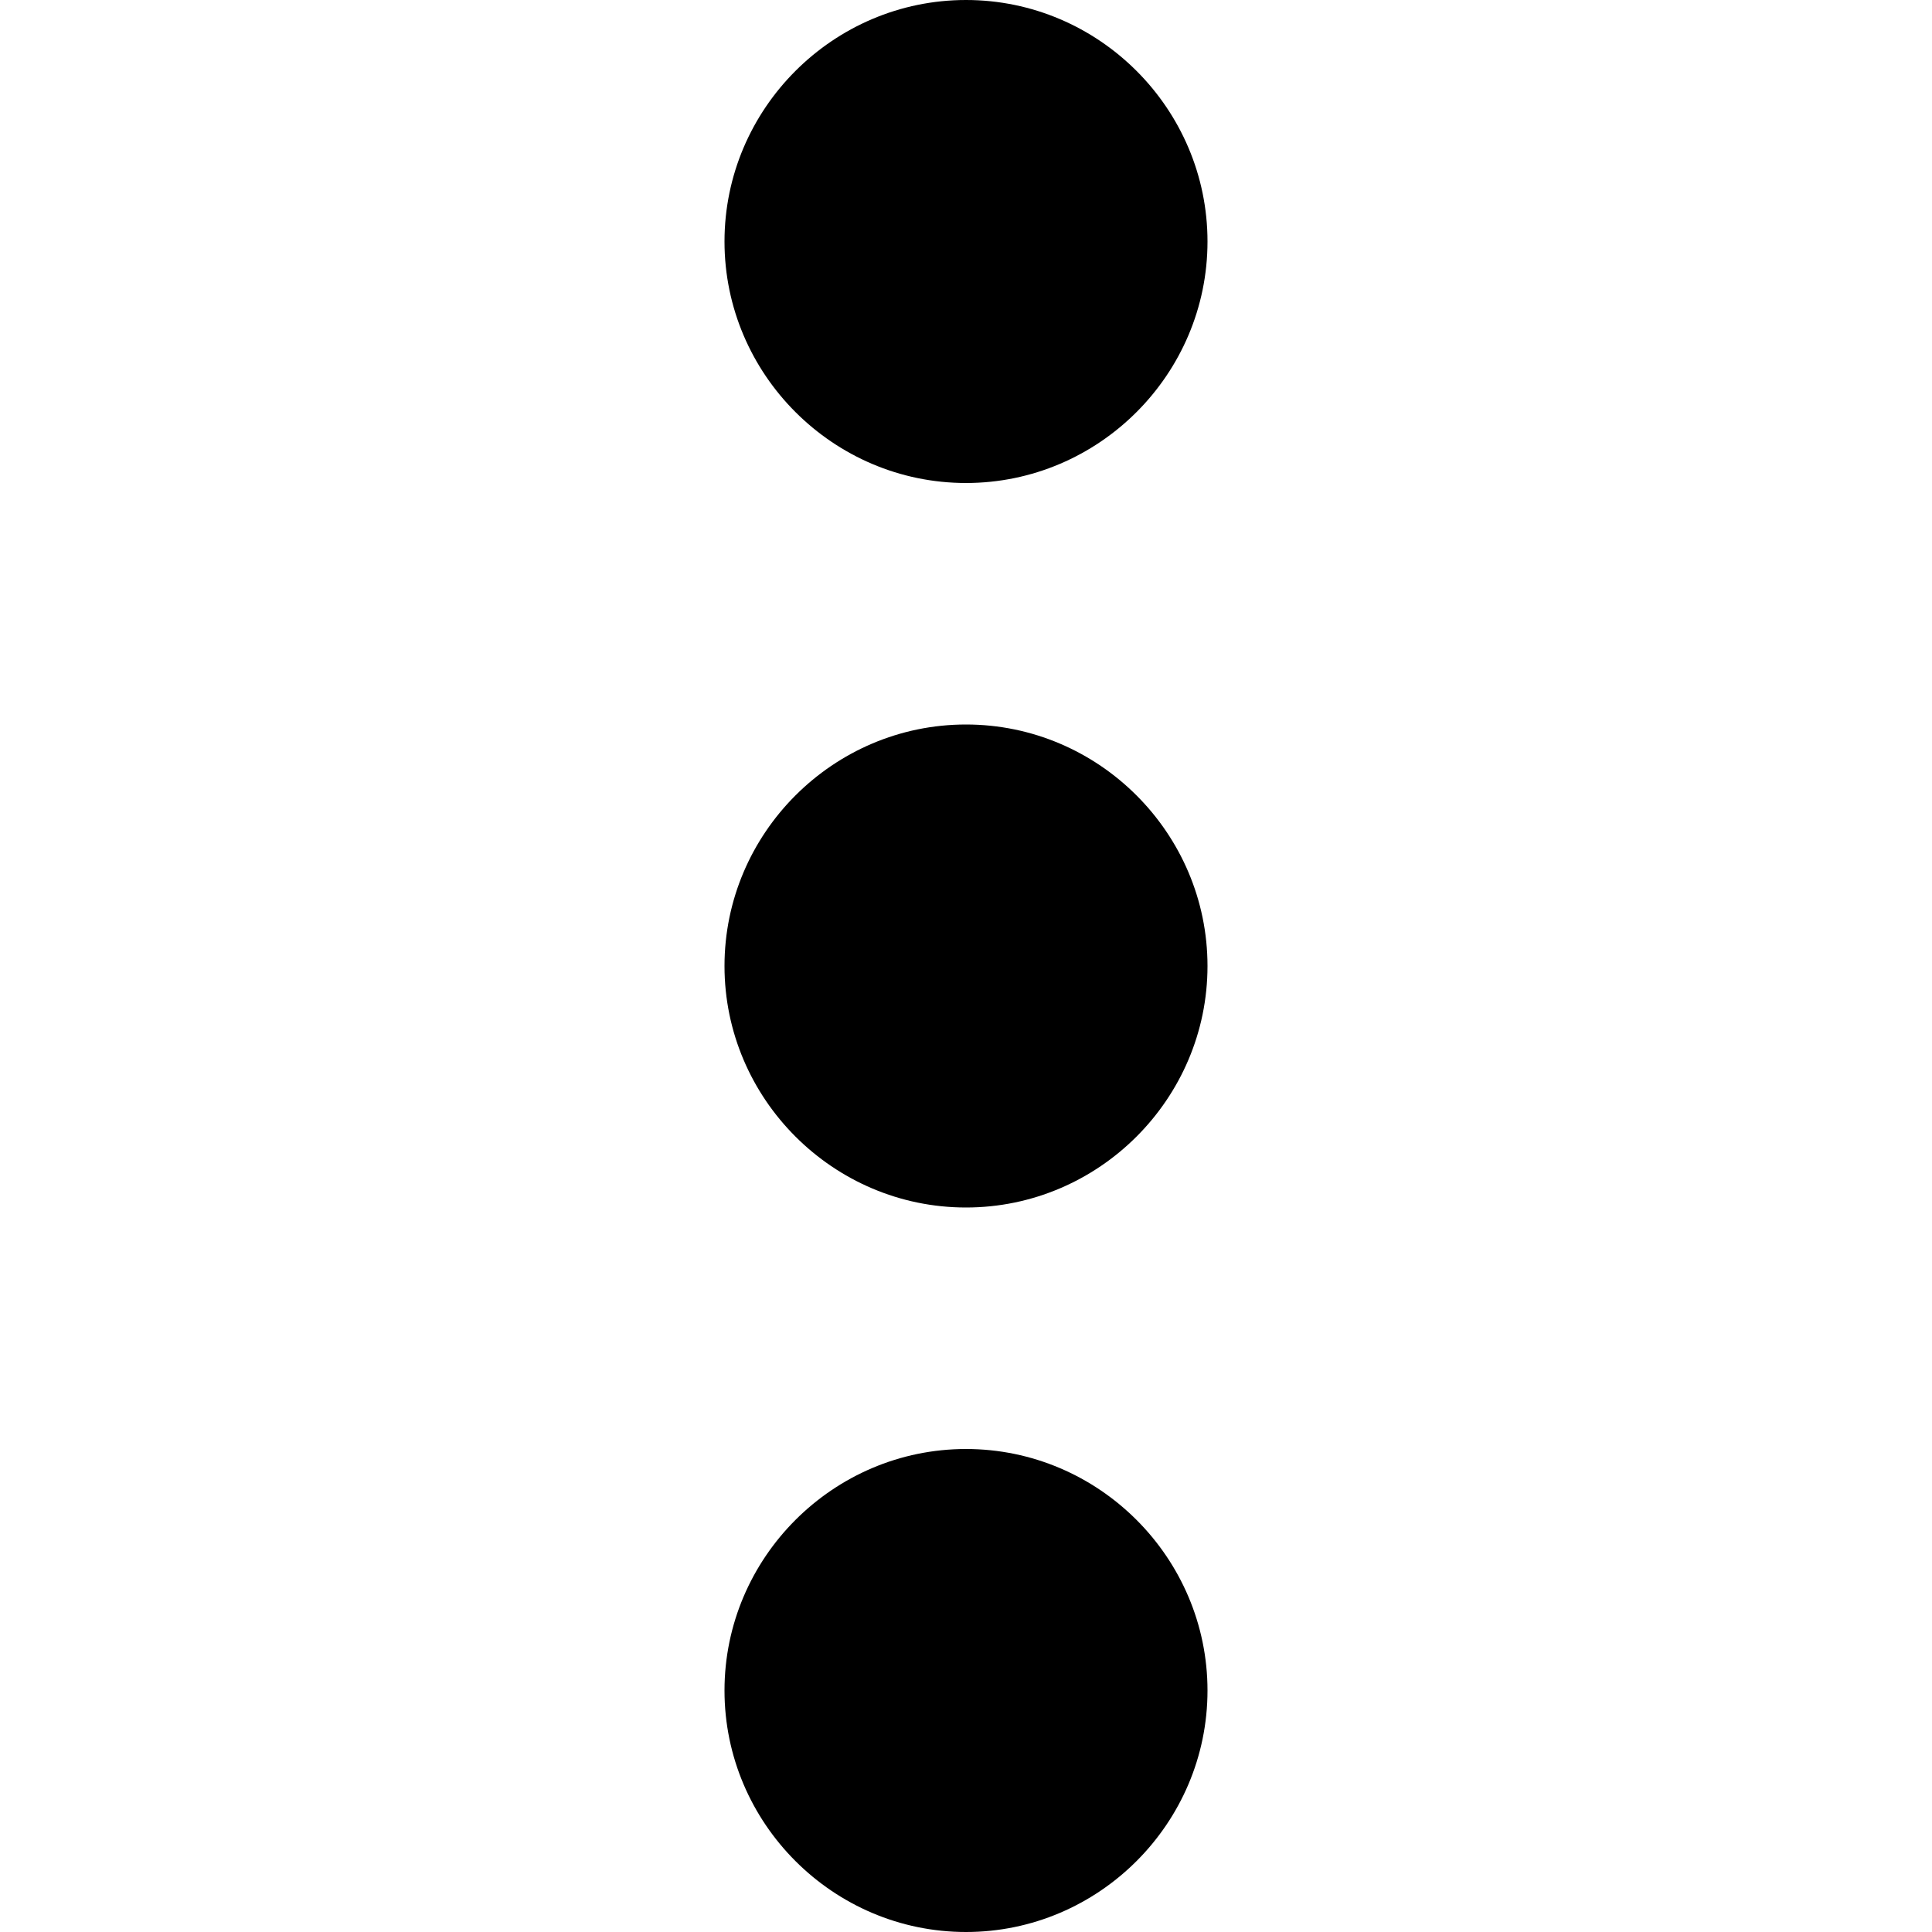
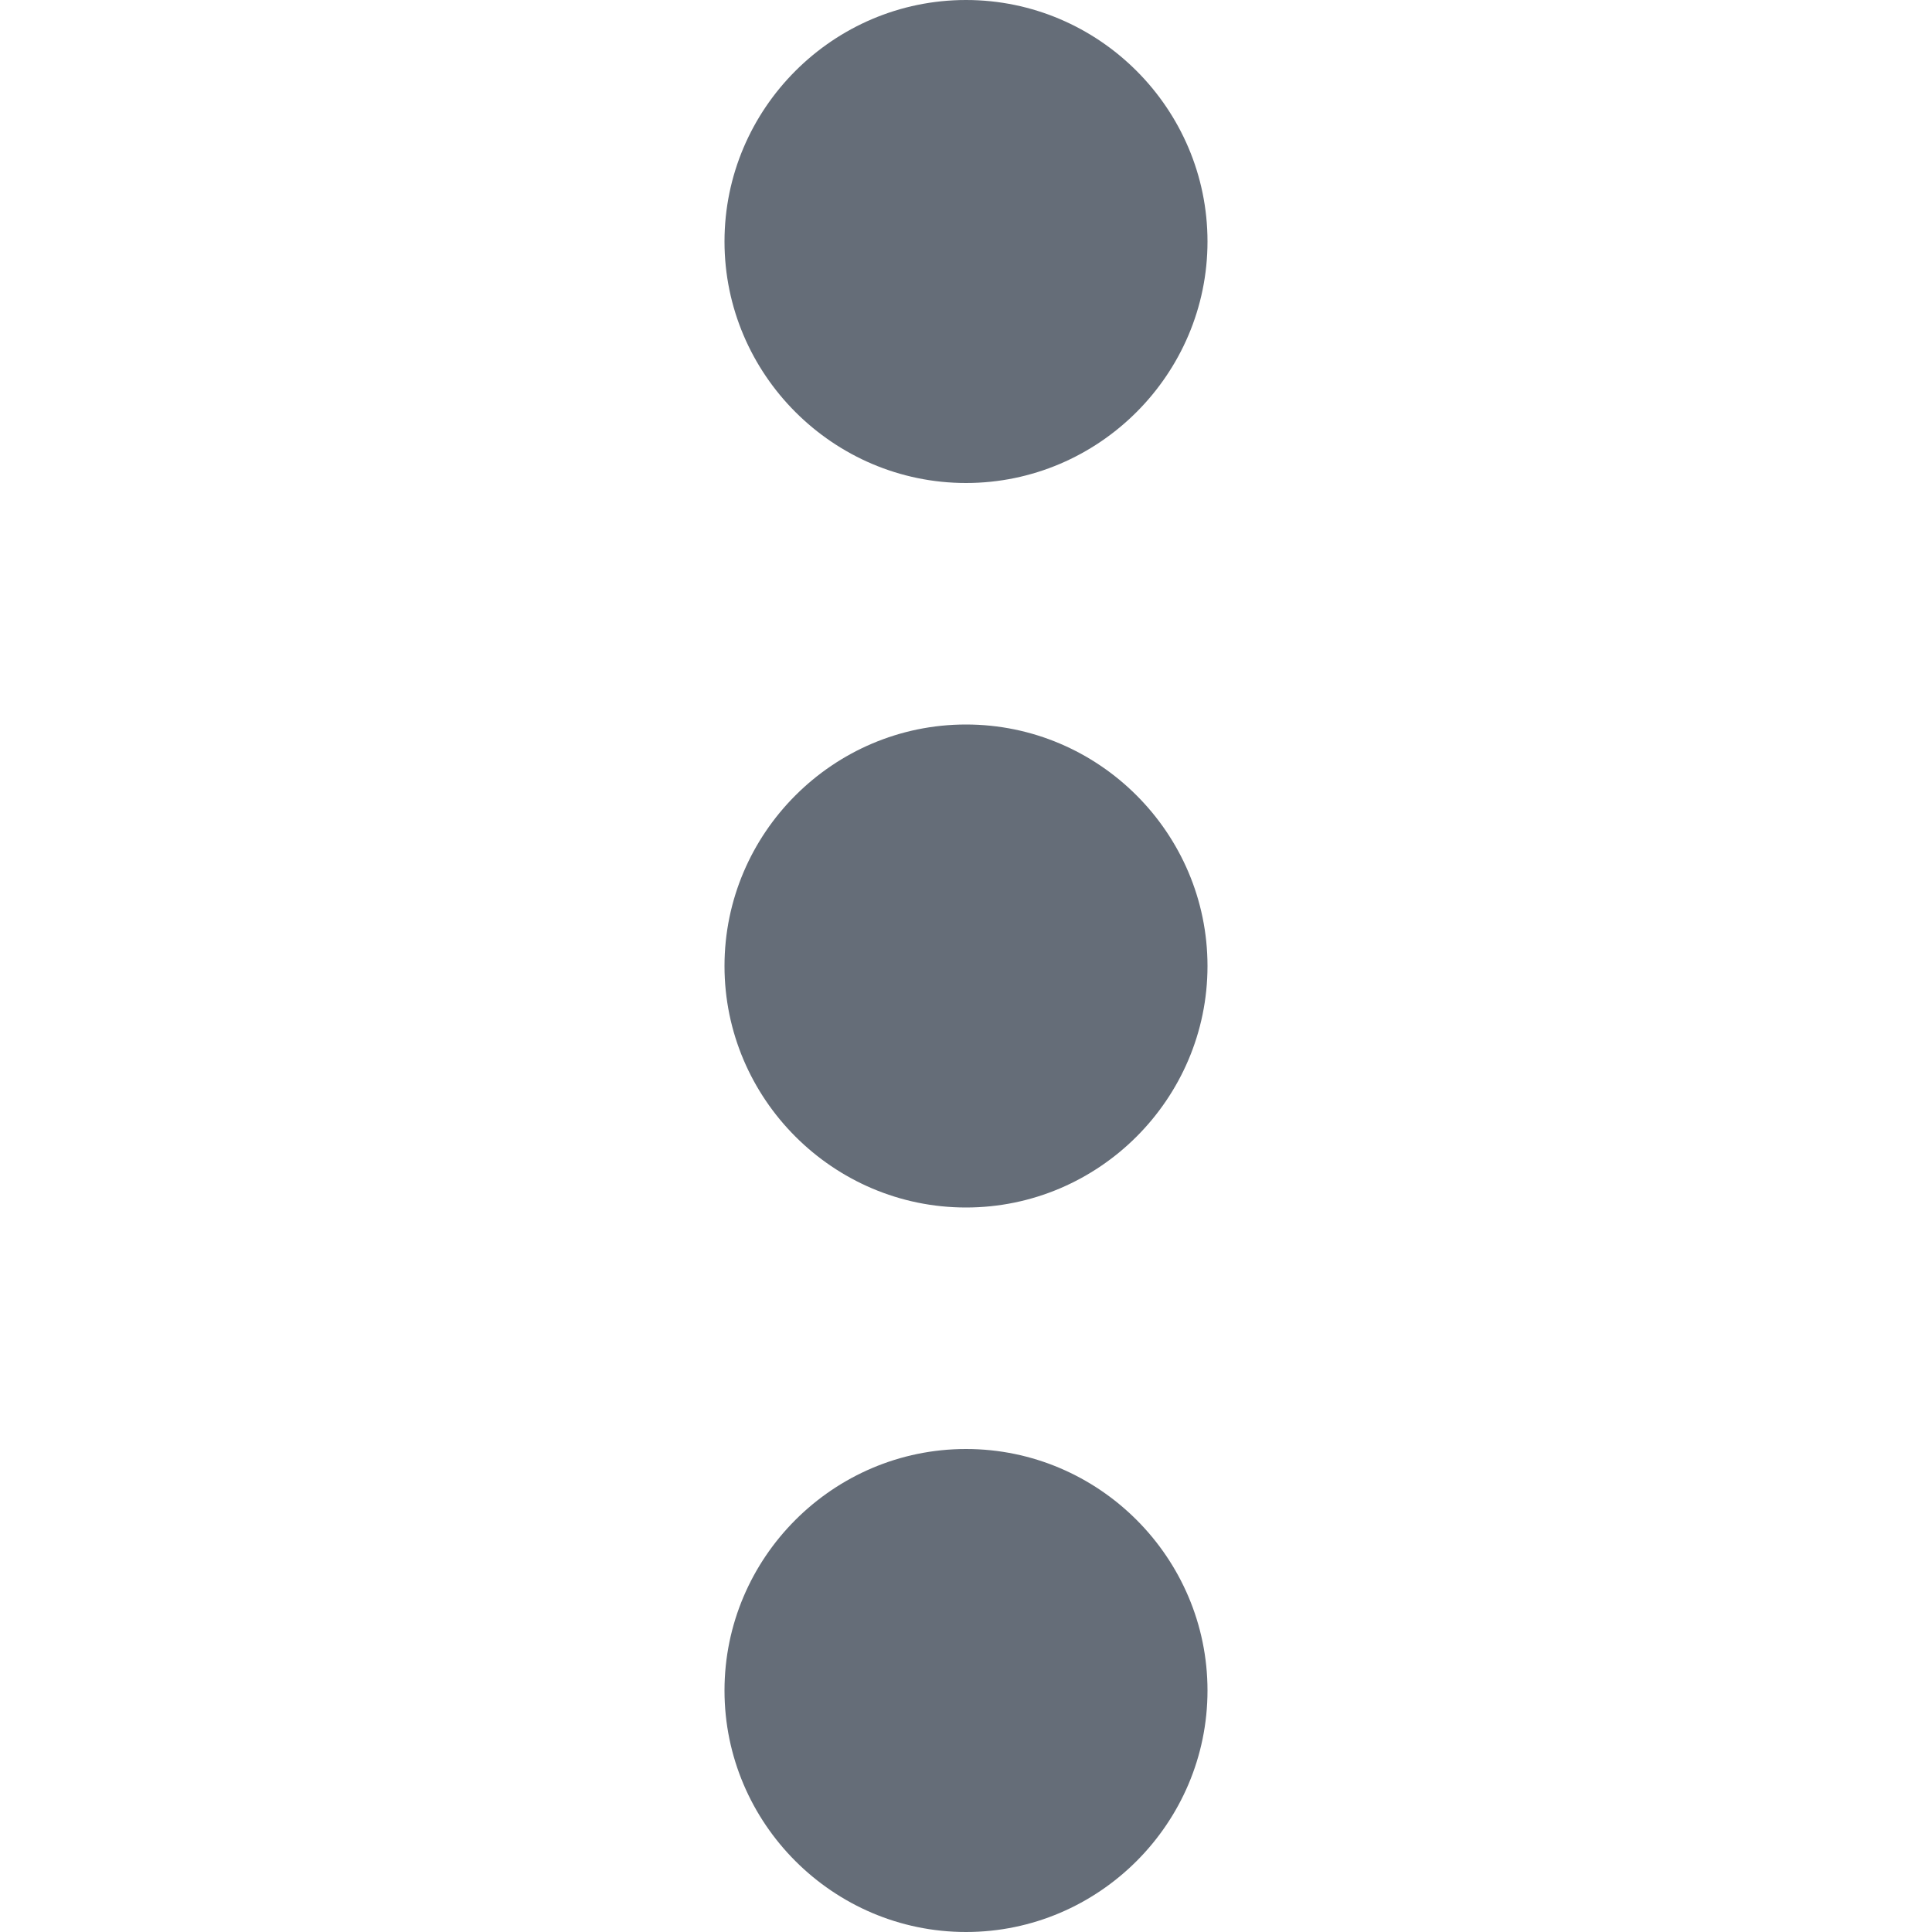
- <svg xmlns="http://www.w3.org/2000/svg" version="1.1" id="Capa_1" x="0px" y="0px" width="408px" height="408px" viewBox="0 0 408 408" style="enable-background:new 0 0 408 408;" xml:space="preserve">
-   <g>
-     <g id="more-vert">
-       <path d="M204,102c28.05,0,51-22.95,51-51S232.05,0,204,0s-51,22.95-51,51S175.95,102,204,102z M204,153c-28.05,0-51,22.95-51,51    s22.95,51,51,51s51-22.95,51-51S232.05,153,204,153z M204,306c-28.05,0-51,22.95-51,51s22.95,51,51,51s51-22.95,51-51    S232.05,306,204,306z" />
-     </g>
-   </g>
-   <g>
- </g>
-   <g>
- </g>
-   <g>
- </g>
-   <g>
- </g>
-   <g>
- </g>
-   <g>
- </g>
-   <g>
- </g>
-   <g>
- </g>
-   <g>
- </g>
-   <g>
- </g>
-   <g>
- </g>
-   <g>
- </g>
-   <g>
- </g>
-   <g>
- </g>
-   <g>
- </g>
+ <svg xmlns="http://www.w3.org/2000/svg" width="14" height="14" viewBox="0 0 14 14" fill="none">
+   <path d="M7 3.5C7.963 3.5 8.75 2.712 8.75 1.75C8.75 0.787 7.963 0 7 0C6.037 0 5.25 0.787 5.25 1.75C5.25 2.712 6.037 3.5 7 3.5ZM7 5.25C6.037 5.25 5.25 6.037 5.25 7C5.25 7.963 6.037 8.75 7 8.75C7.963 8.75 8.75 7.963 8.75 7C8.75 6.037 7.963 5.25 7 5.25ZM7 10.5C6.037 10.5 5.25 11.287 5.25 12.25C5.25 13.213 6.037 14 7 14C7.963 14 8.75 13.213 8.75 12.25C8.75 11.287 7.963 10.5 7 10.5Z" fill="#656D78" />
</svg>
